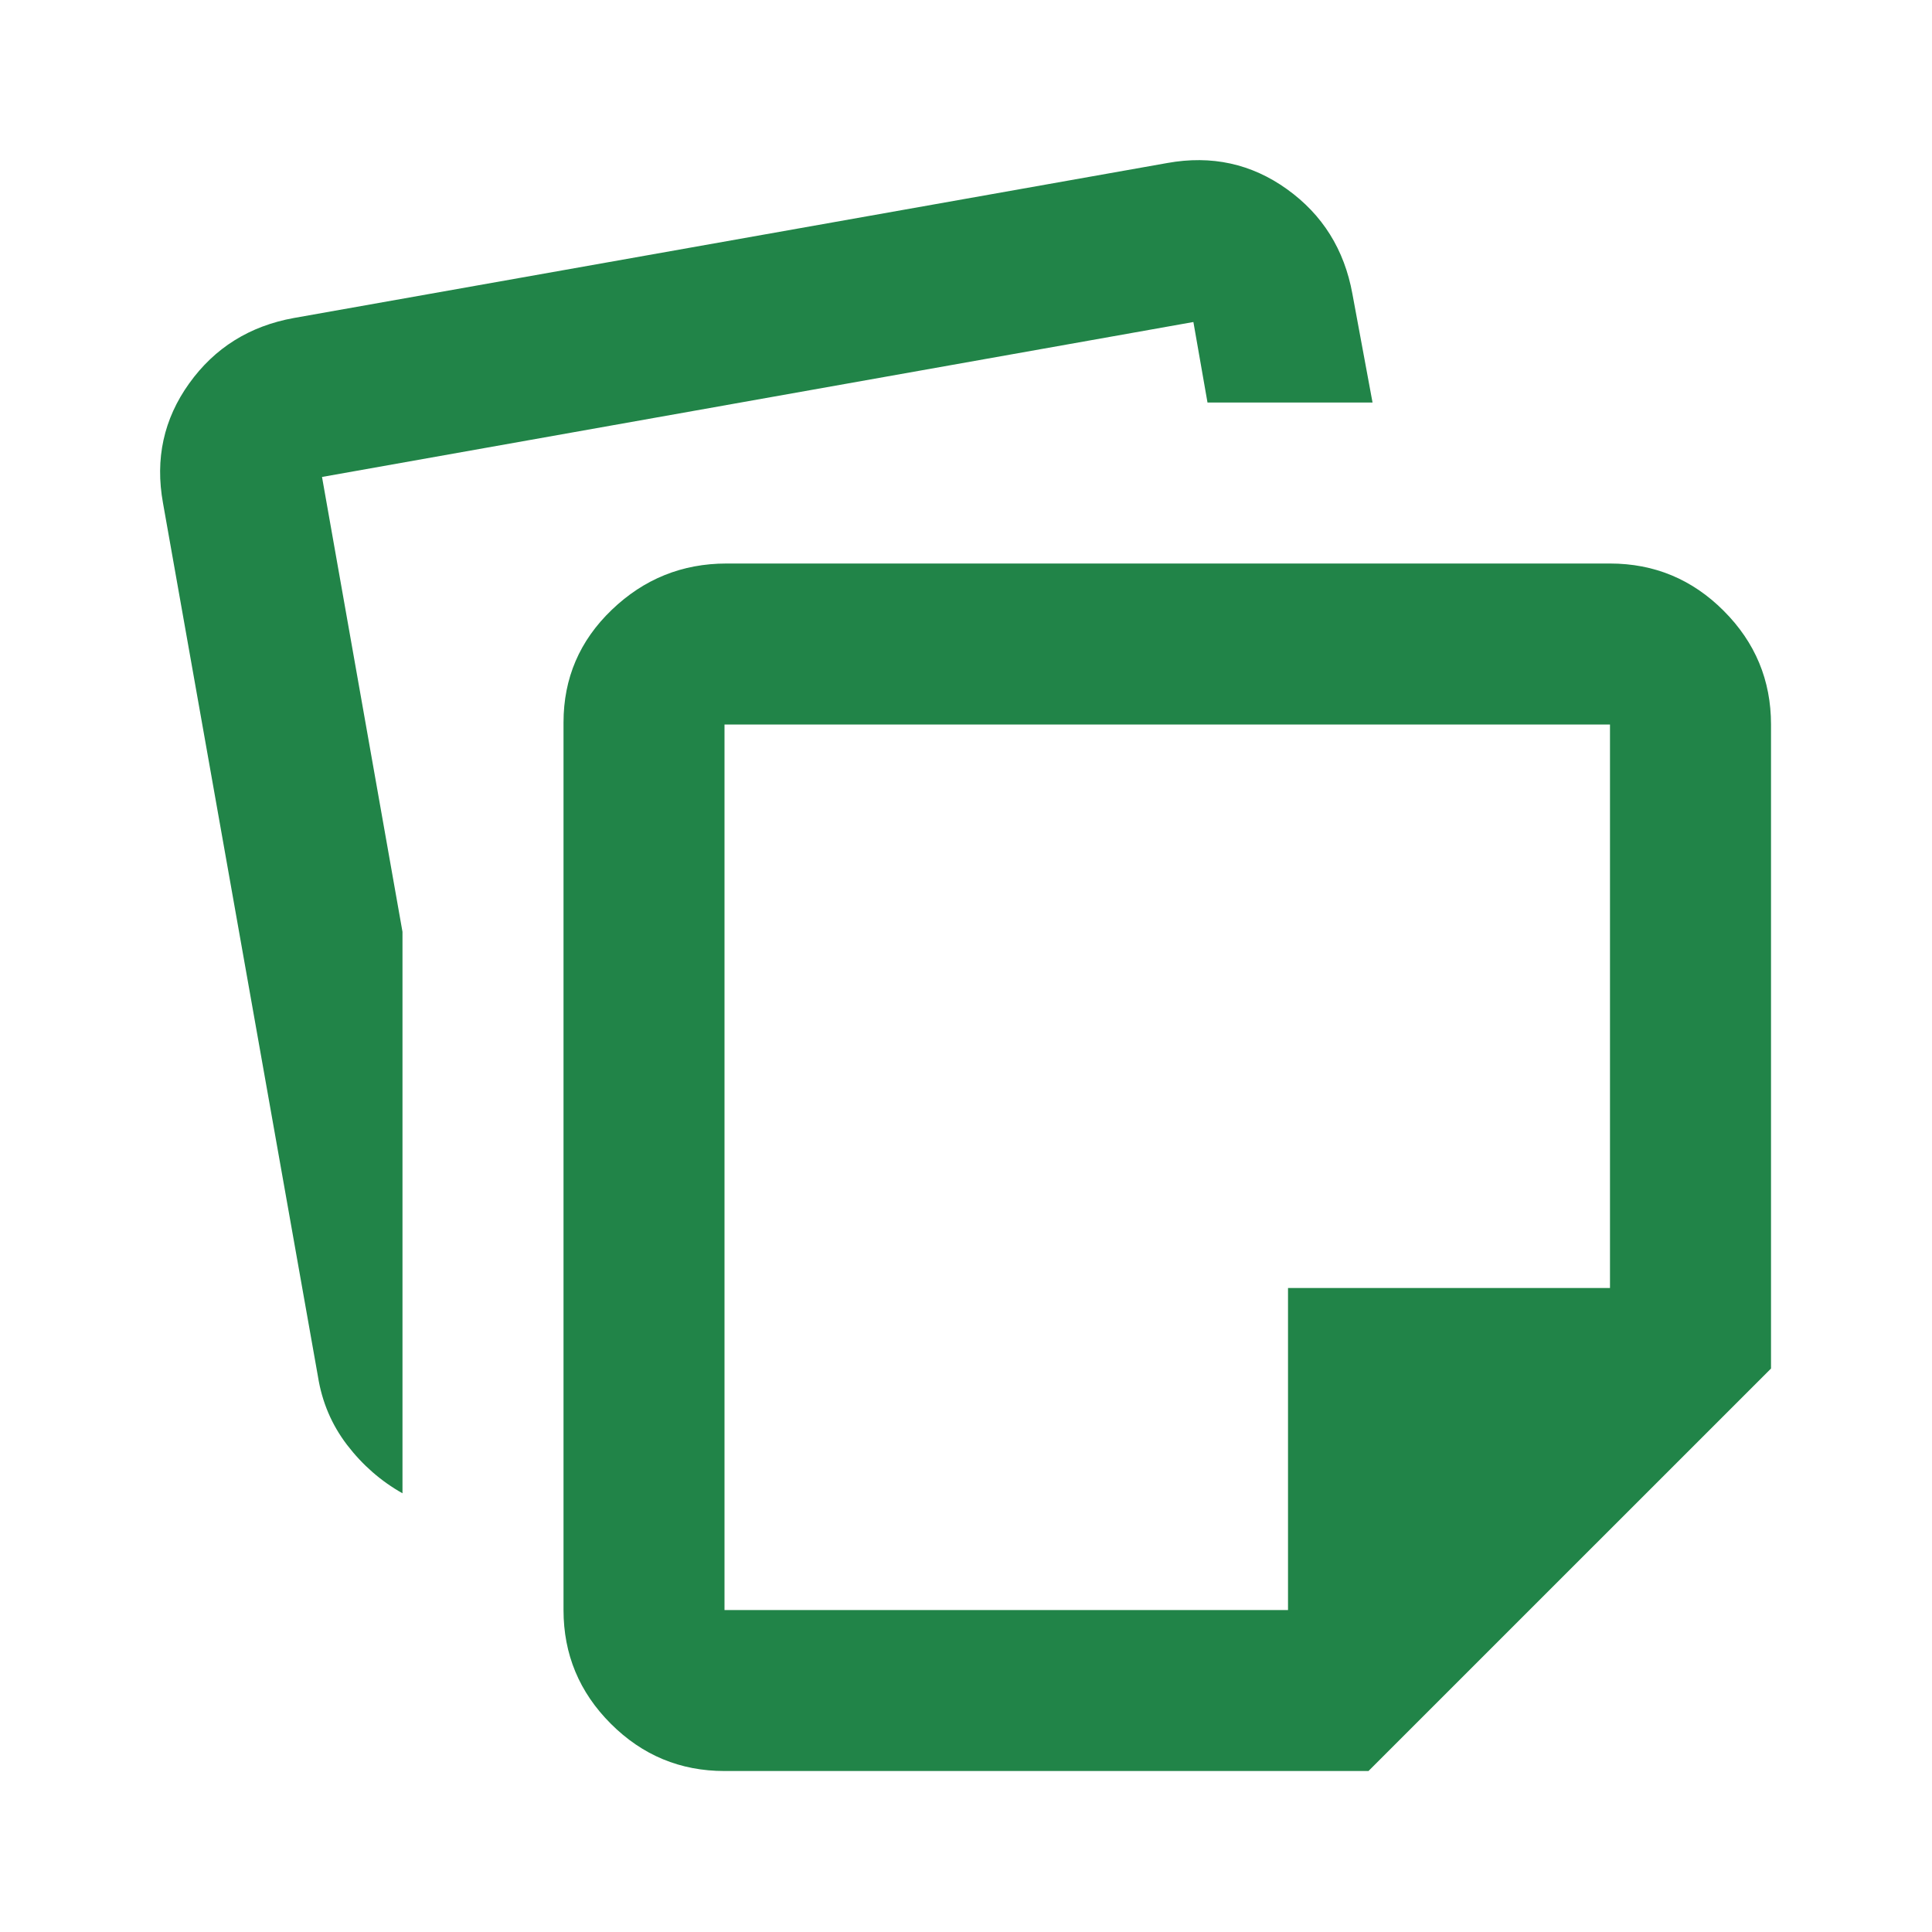
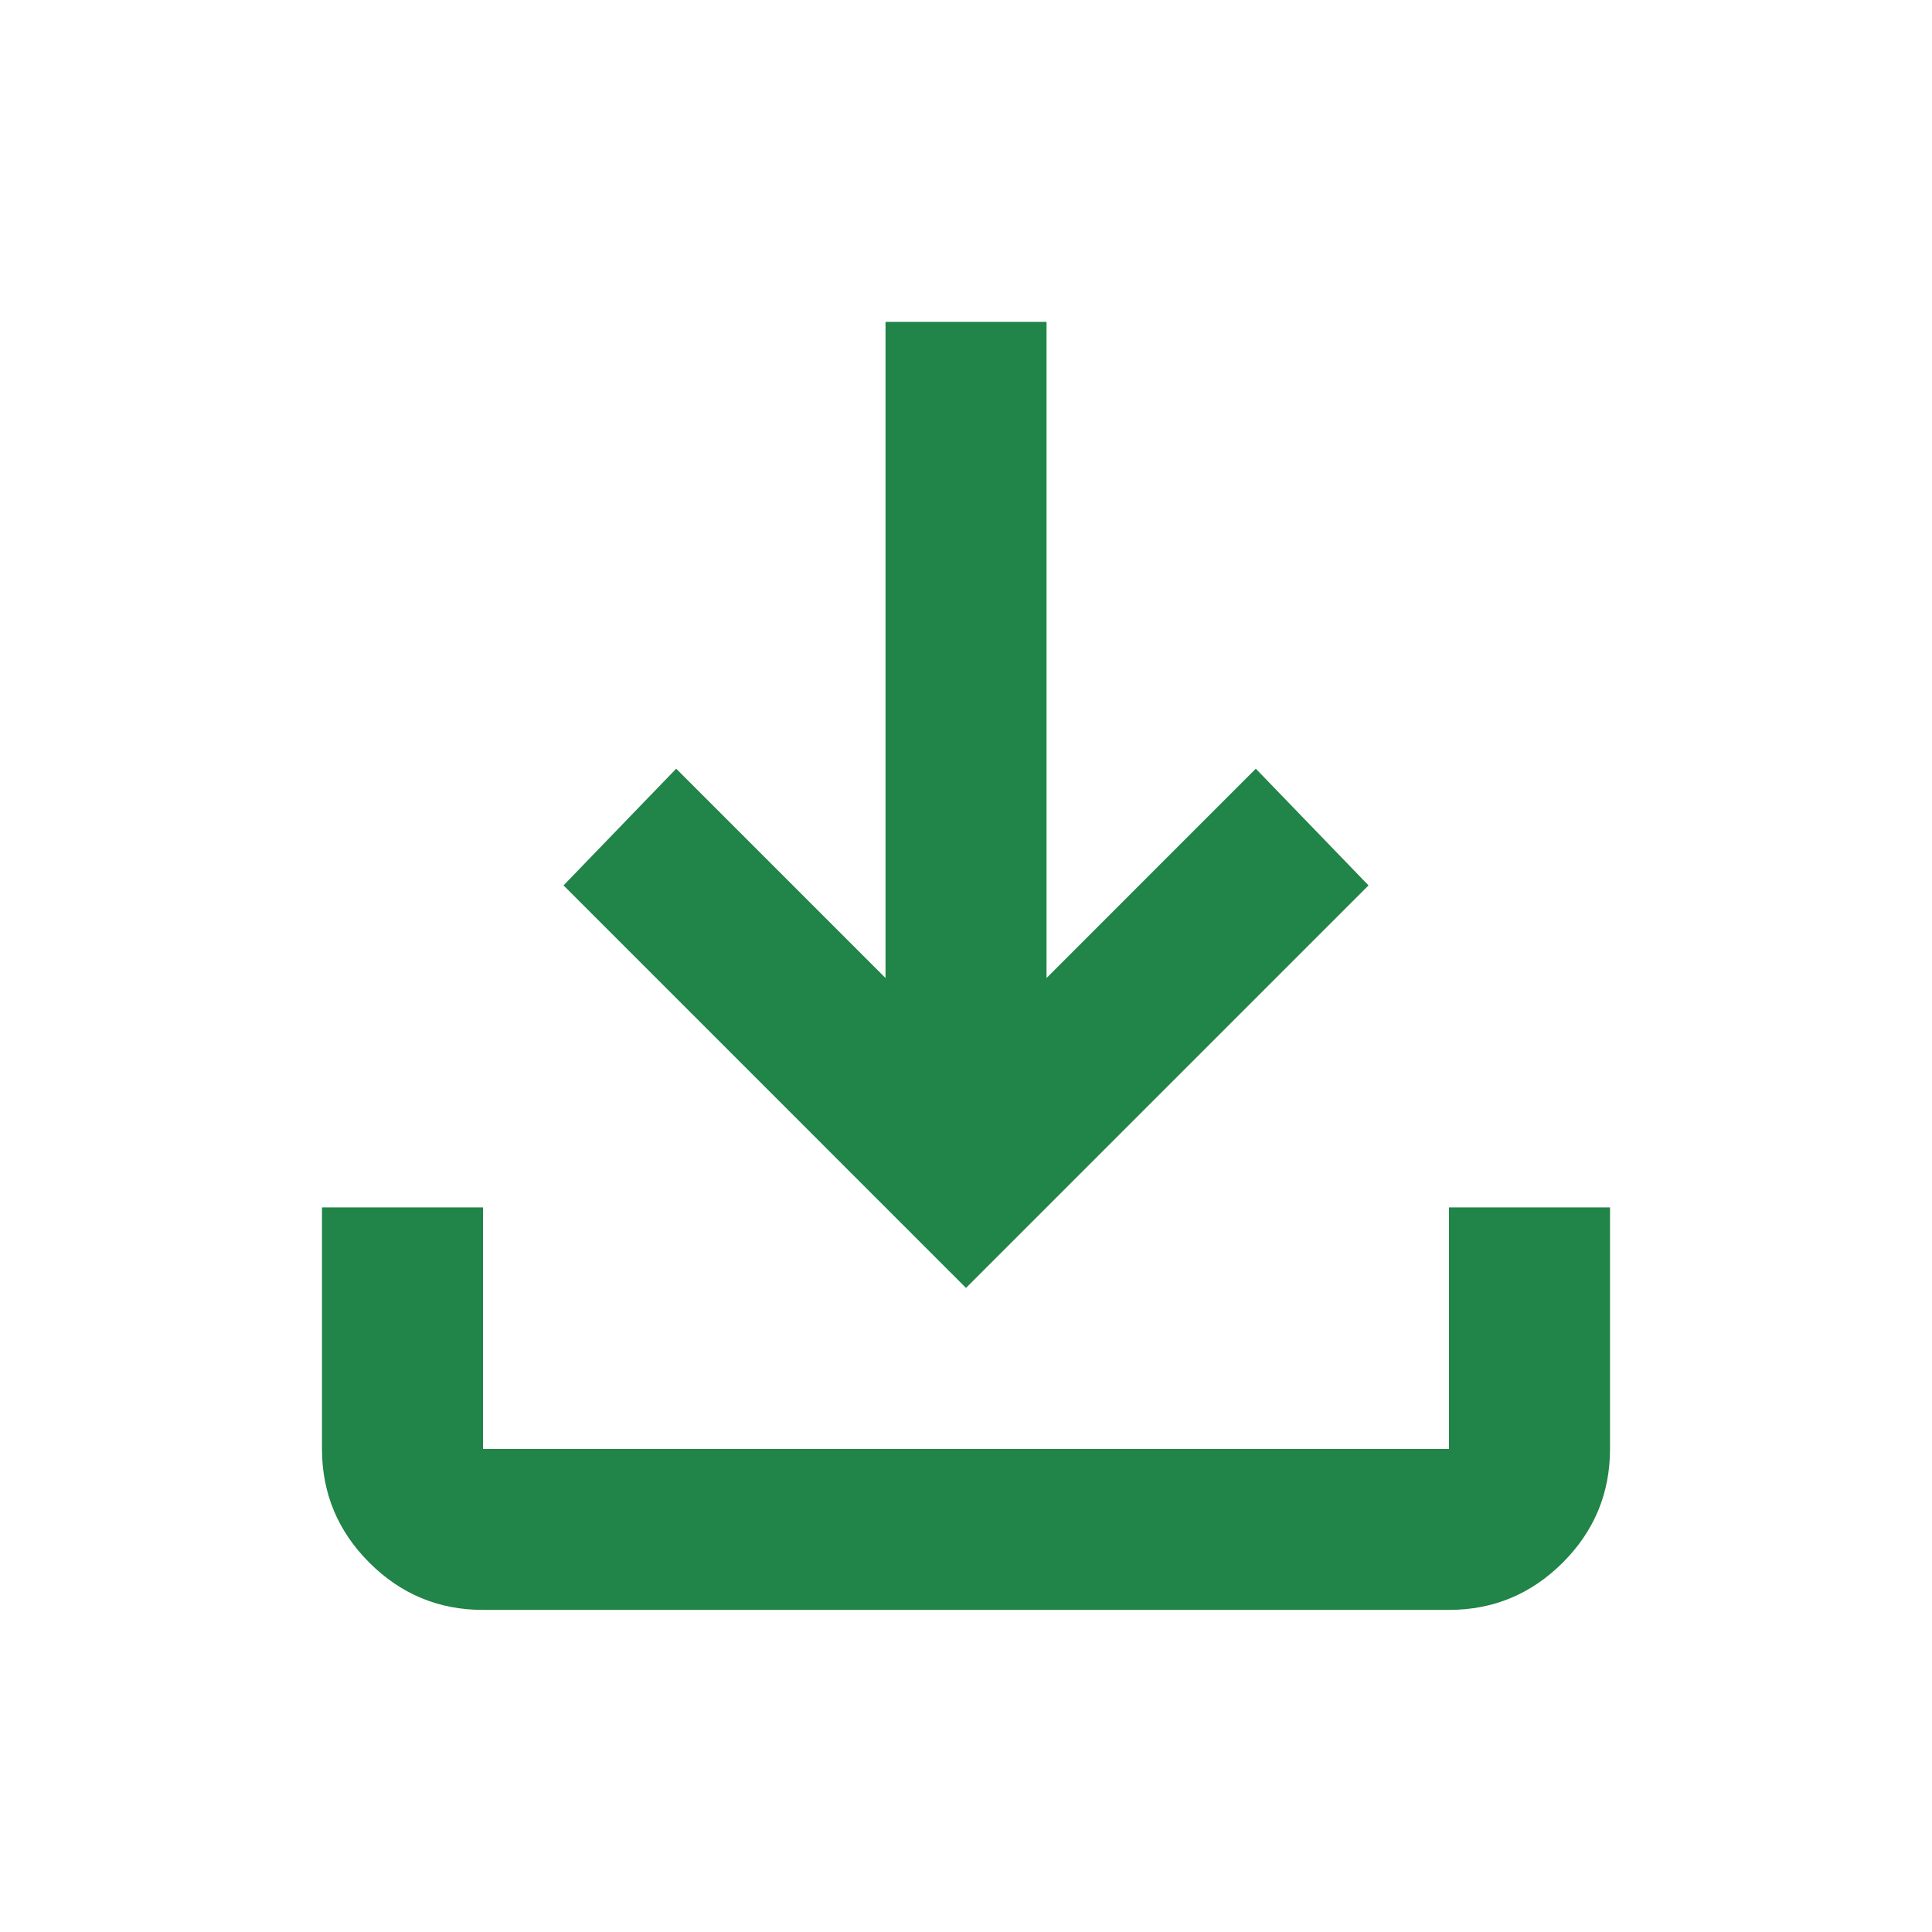
- <svg xmlns="http://www.w3.org/2000/svg" width="40" height="40" viewBox="0 0 40 40" fill="none">
-   <path d="M11.667 33.334V14.959C11.667 14.042 12 13.264 12.667 12.625C13.333 11.986 14.125 11.667 15.042 11.667H33.333C34.25 11.667 35.035 11.993 35.687 12.646C36.34 13.299 36.667 14.084 36.667 15V28.334L28.333 36.667H15C14.083 36.667 13.299 36.341 12.646 35.688C11.993 35.035 11.667 34.25 11.667 33.334ZM3.375 10.417C3.208 9.5 3.389 8.674 3.917 7.938C4.444 7.202 5.167 6.75 6.083 6.584L24.167 3.375C25.083 3.209 25.91 3.389 26.646 3.917C27.382 4.445 27.833 5.167 28 6.084L28.417 8.334H25L24.708 6.667L6.667 9.875L8.333 19.292V30.917C7.889 30.667 7.507 30.334 7.187 29.917C6.868 29.5 6.667 29.028 6.583 28.5L3.375 10.417ZM15 15V33.334H26.667V26.667H33.333V15H15Z" fill="#218448" />
+ <svg xmlns="http://www.w3.org/2000/svg" width="32" height="32" viewBox="0 0 32 32" fill="none">
+   <path d="M16 21.332L9.334 14.665L11.2 12.732L14.667 16.199V5.332H17.334V16.199L20.8 12.732L22.667 14.665L16 21.332ZM8 26.665C7.267 26.665 6.639 26.404 6.117 25.882C5.595 25.36 5.333 24.732 5.333 23.999V19.999H8V23.999H24V19.999H26.667V23.999C26.667 24.732 26.406 25.36 25.884 25.882C25.361 26.404 24.733 26.665 24 26.665H8Z" fill="#218448" />
</svg>
